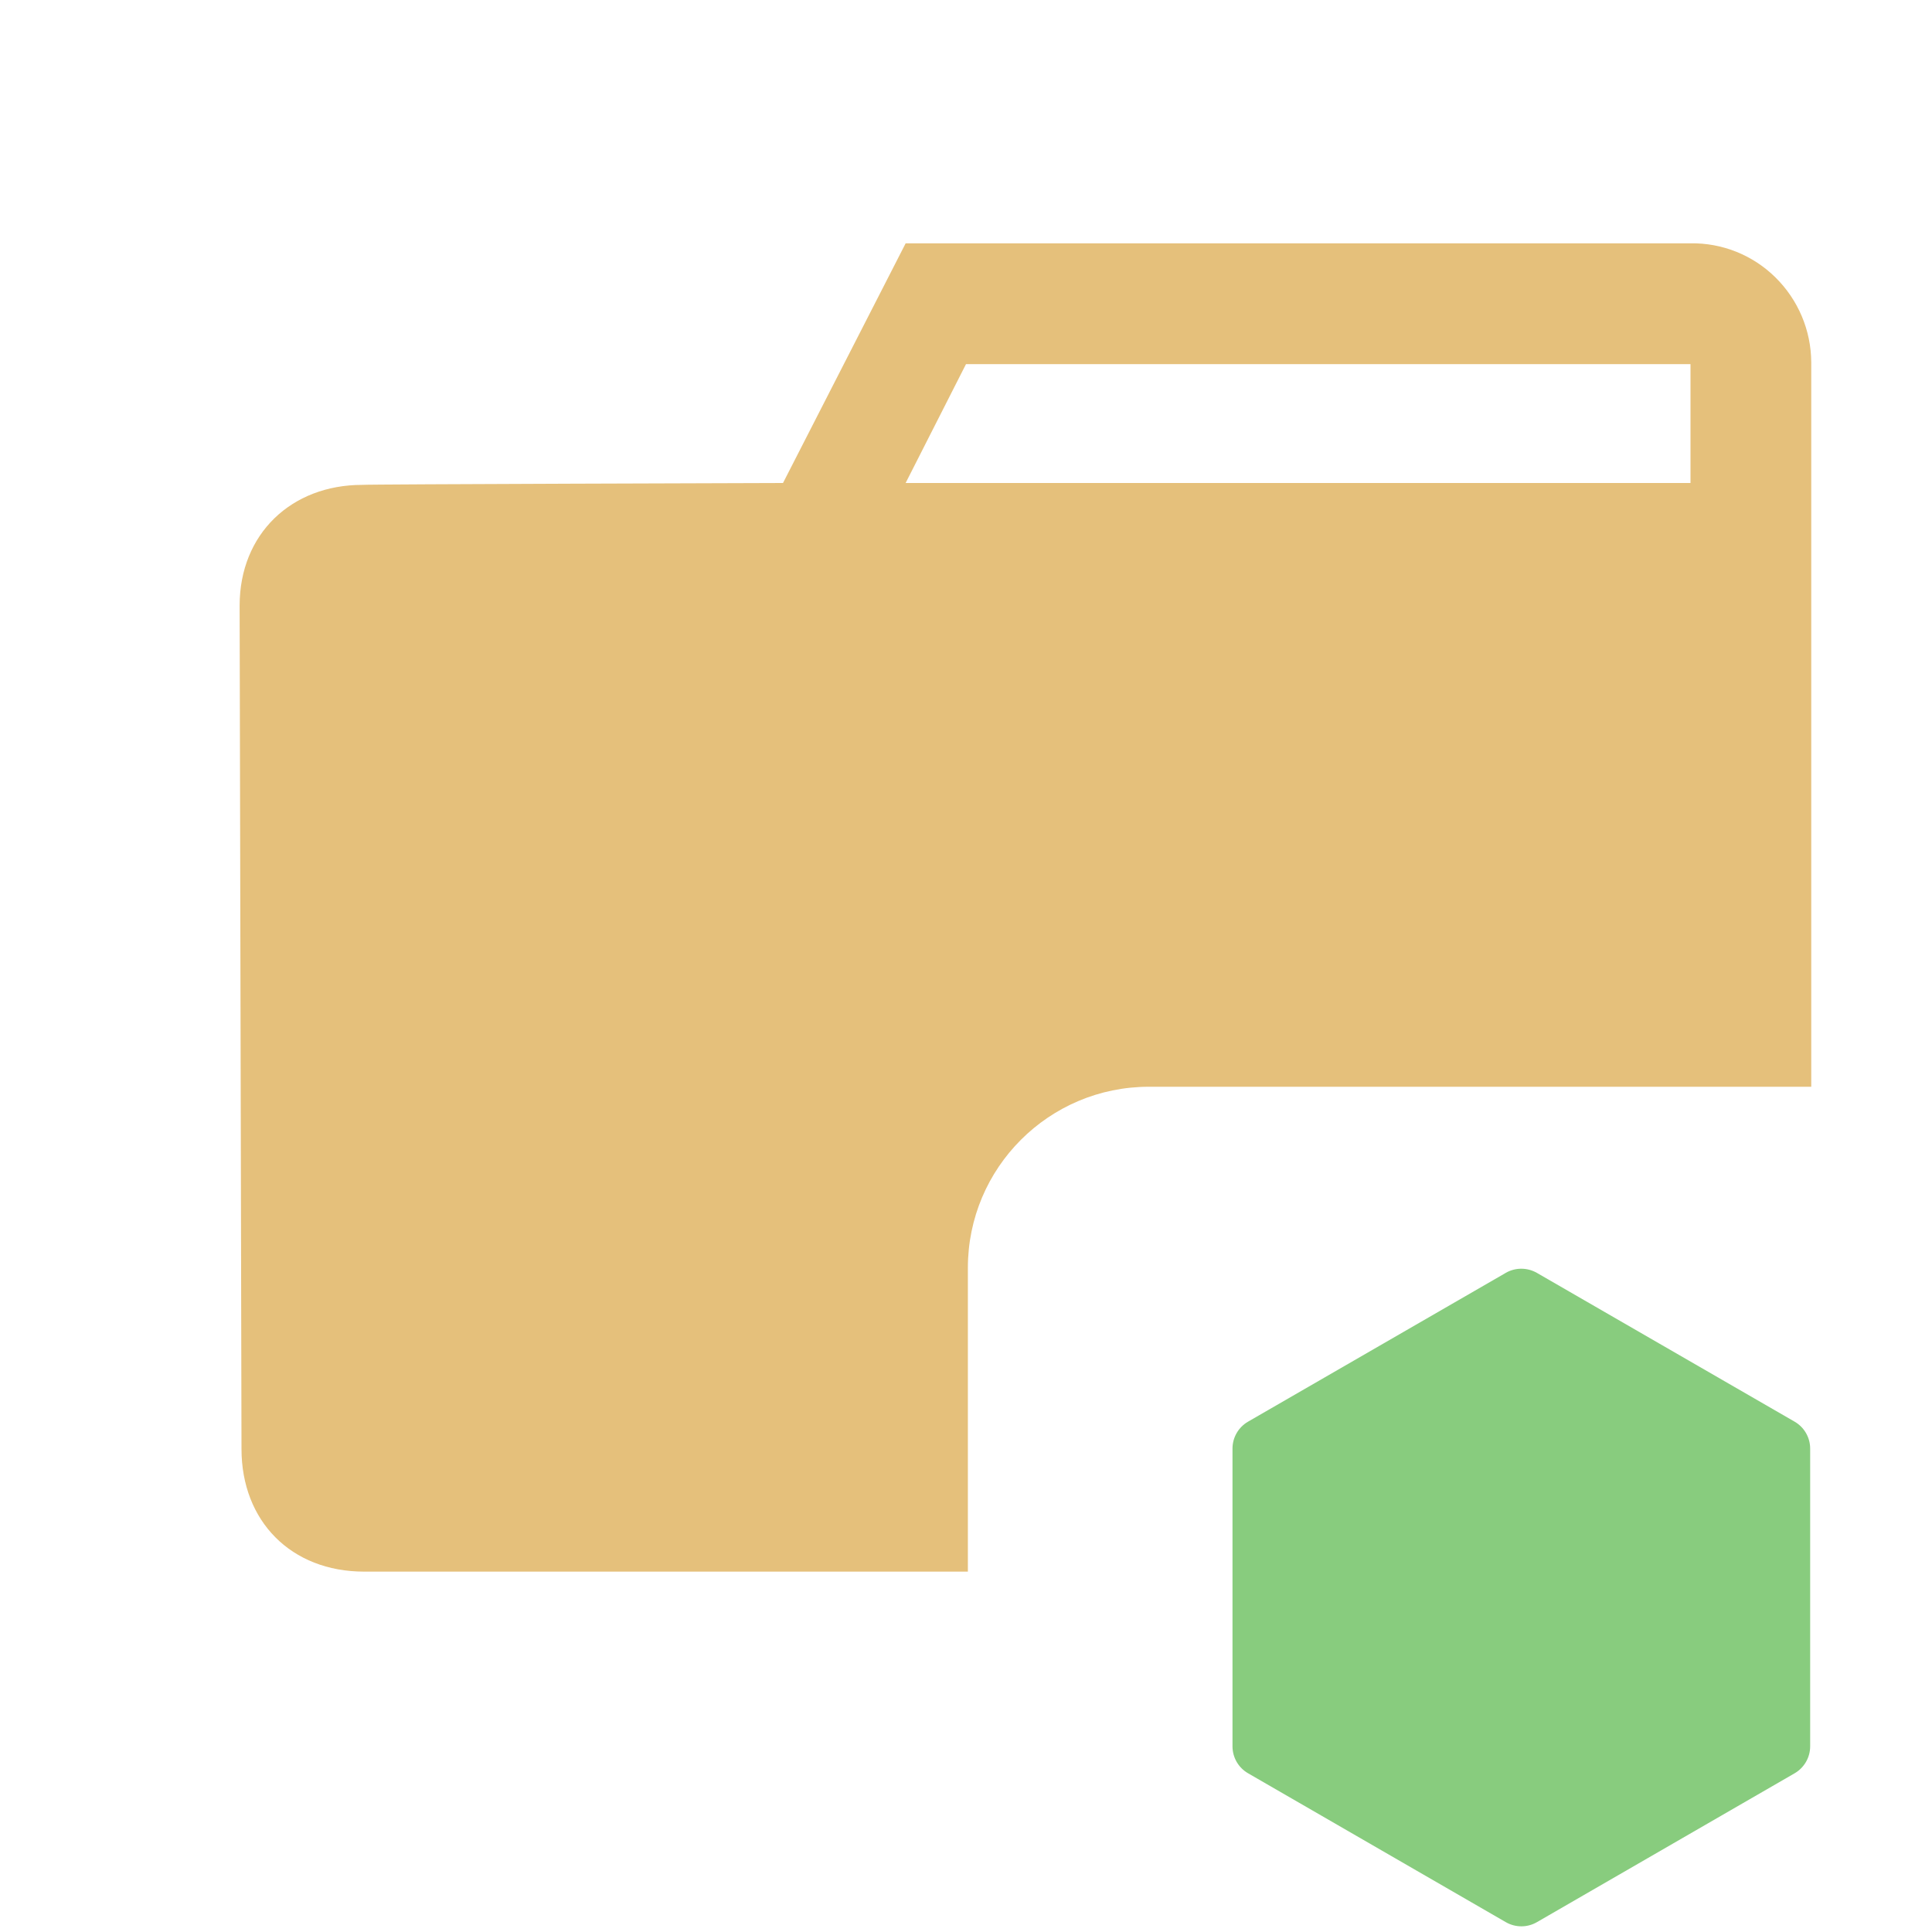
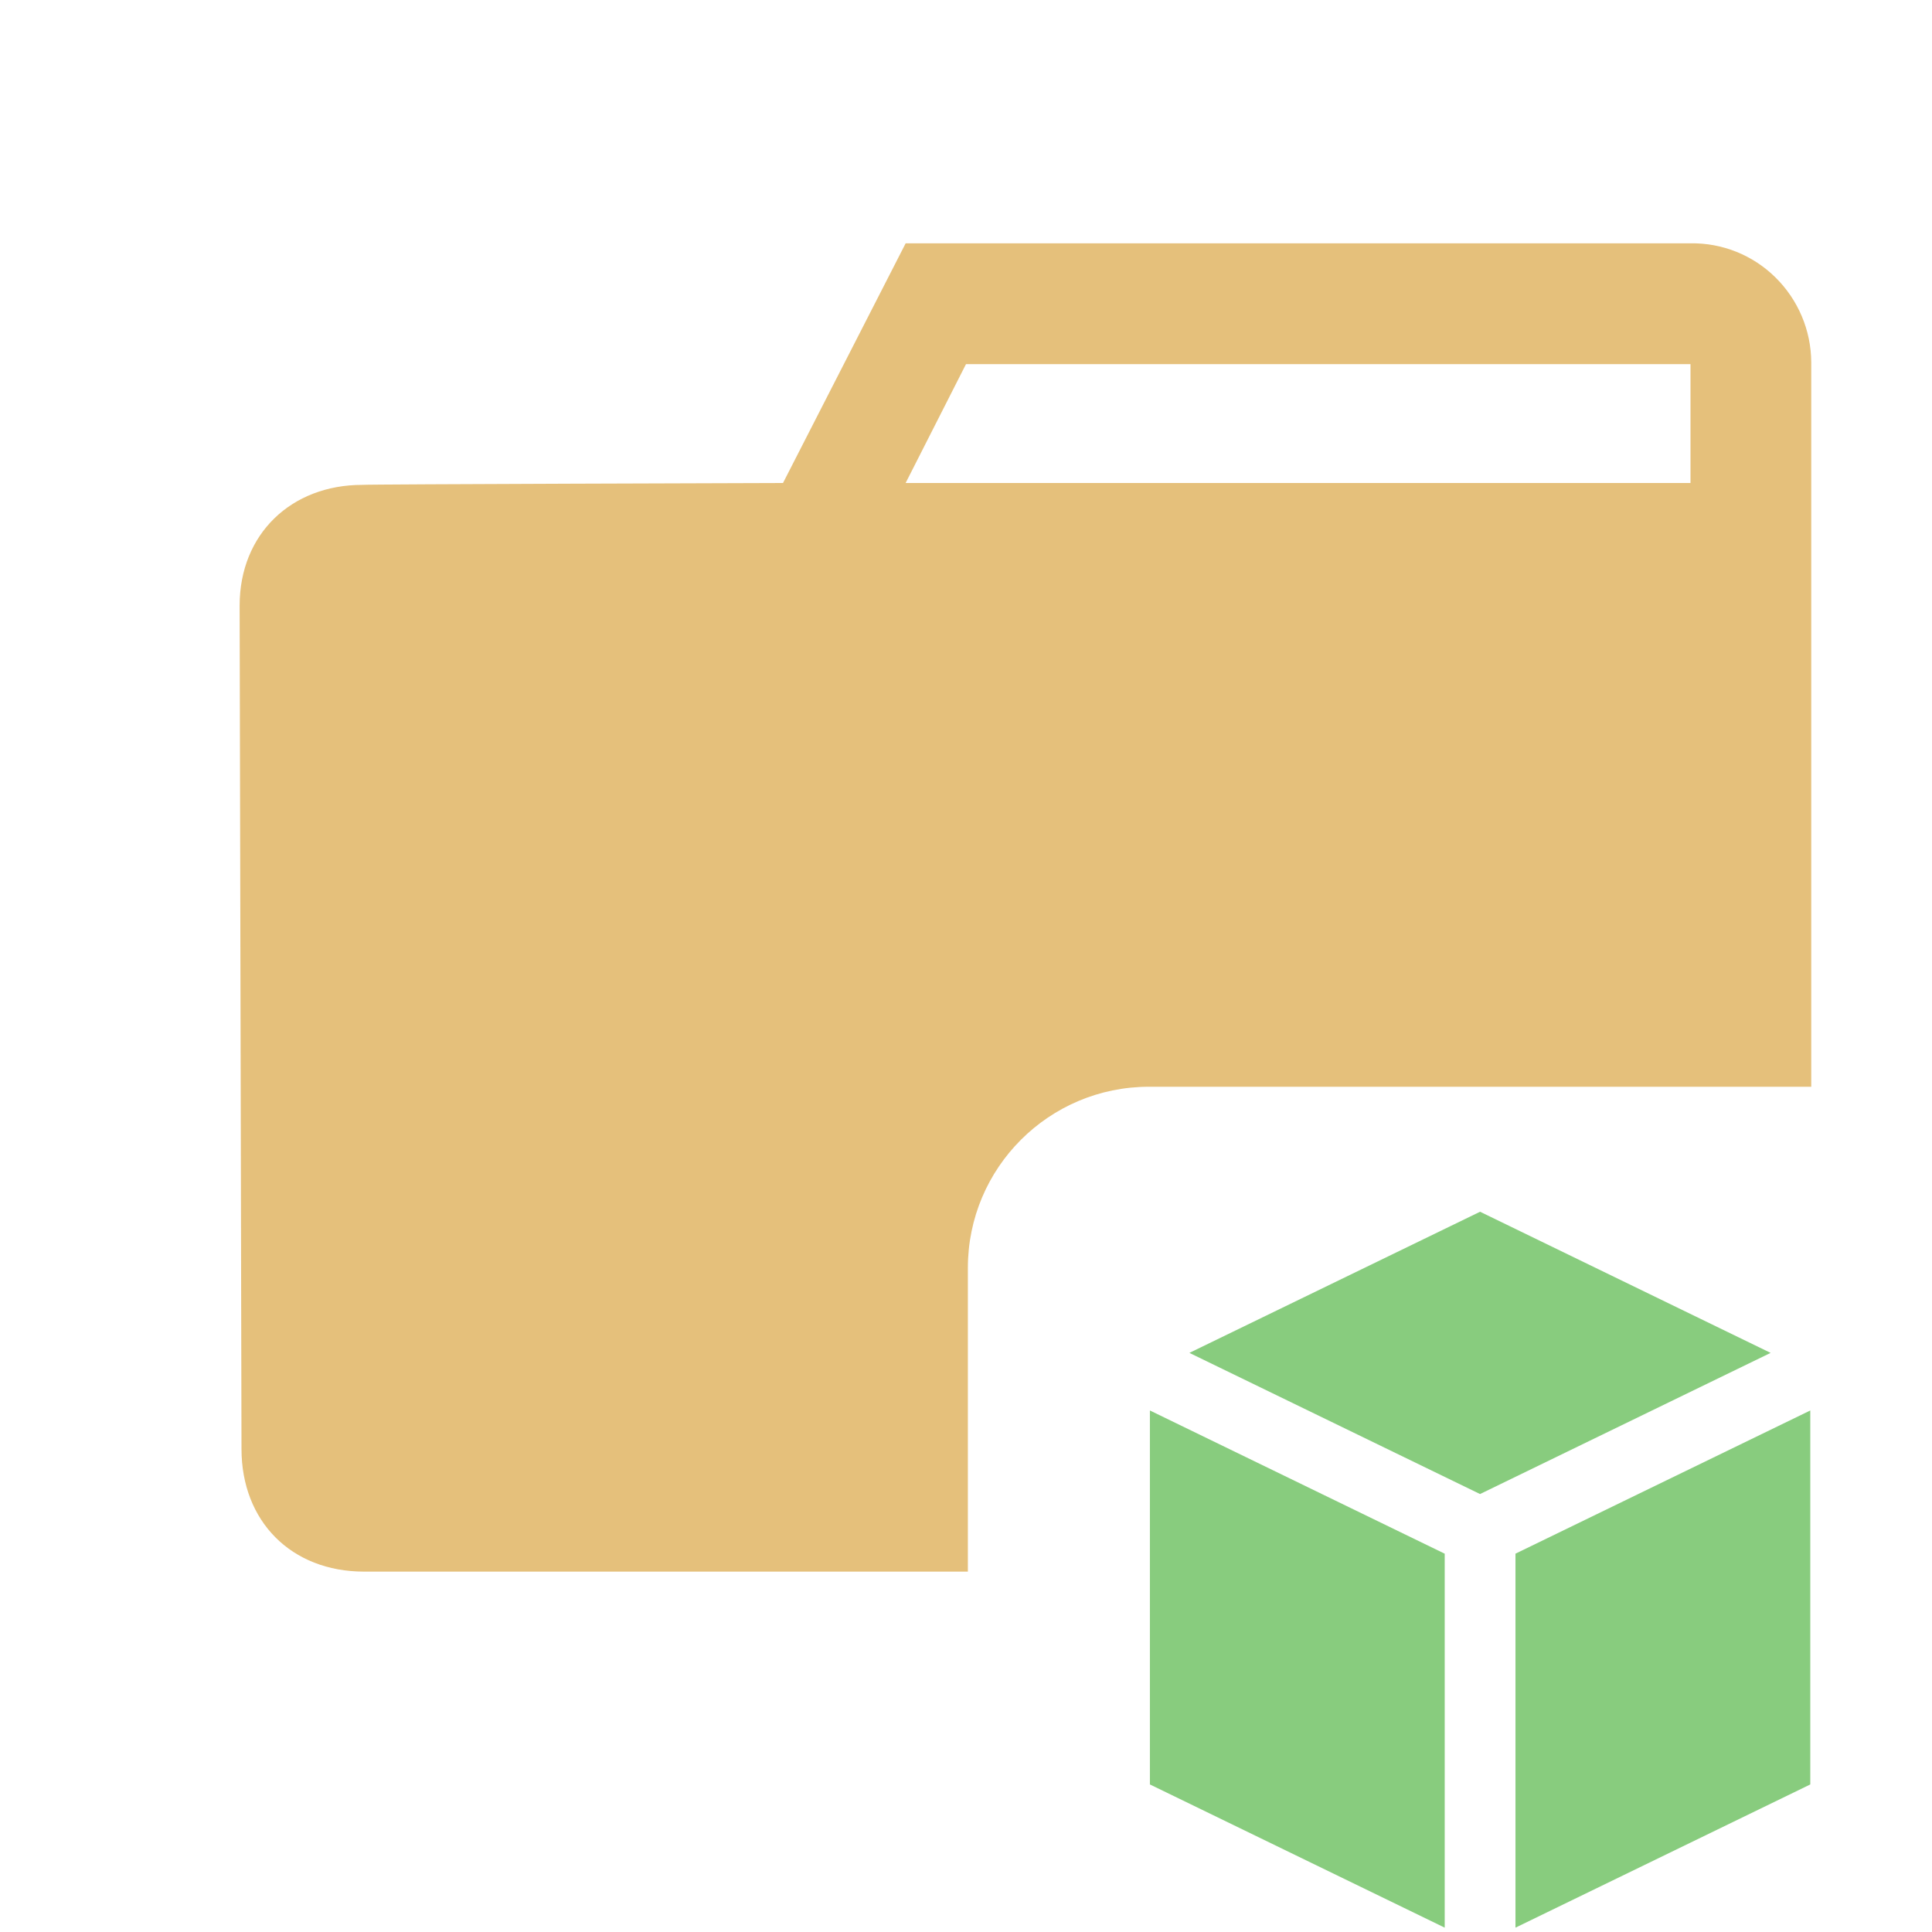
<svg xmlns="http://www.w3.org/2000/svg" xml:space="preserve" stroke-linecap="round" stroke-linejoin="round" stroke-miterlimit="10" clip-rule="evenodd" viewBox="0 0 32 32">
  <clipPath id="a">
    <path d="M0 0h32v32H0z" />
  </clipPath>
  <g clip-path="url(#a)">
-     <path fill="#88cc7e" fill-rule="evenodd" d="m24.94 21.083-4.268 2.464a.515.515 0 0 0-.258.447v4.93c0 .185.098.355.258.447l4.269 2.466c.16.092.356.092.515 0l4.269-2.466a.516.516 0 0 0 .257-.446v-4.931a.515.515 0 0 0-.258-.447l-4.268-2.464a.519.519 0 0 0-.517 0" />
+     <path fill="#88cc7e" d="M19.046 23.362v6.194l4.883 2.372v-6.194l-4.883-2.372Zm5.469-3.292L19.7 22.408l4.814 2.338 4.813-2.338-4.813-2.338Zm.586 5.664v6.194l4.883-2.372v-6.194L25.1 25.734Z" />
    <path fill="#e5c07b" d="M15 4.031 12.969 8S6 8.02 6 8.031c-1.172 0-2.031.81-2.031 2L4 24c0 1.194.821 2.031 2.031 2.031h10V21a3 3 0 0 1 3-3H30V6a1.987 1.987 0 0 0-.594-1.406A1.957 1.957 0 0 0 28 4.03H15Zm1 2h12V8H15l1-1.969Z" />
  </g>
</svg>
